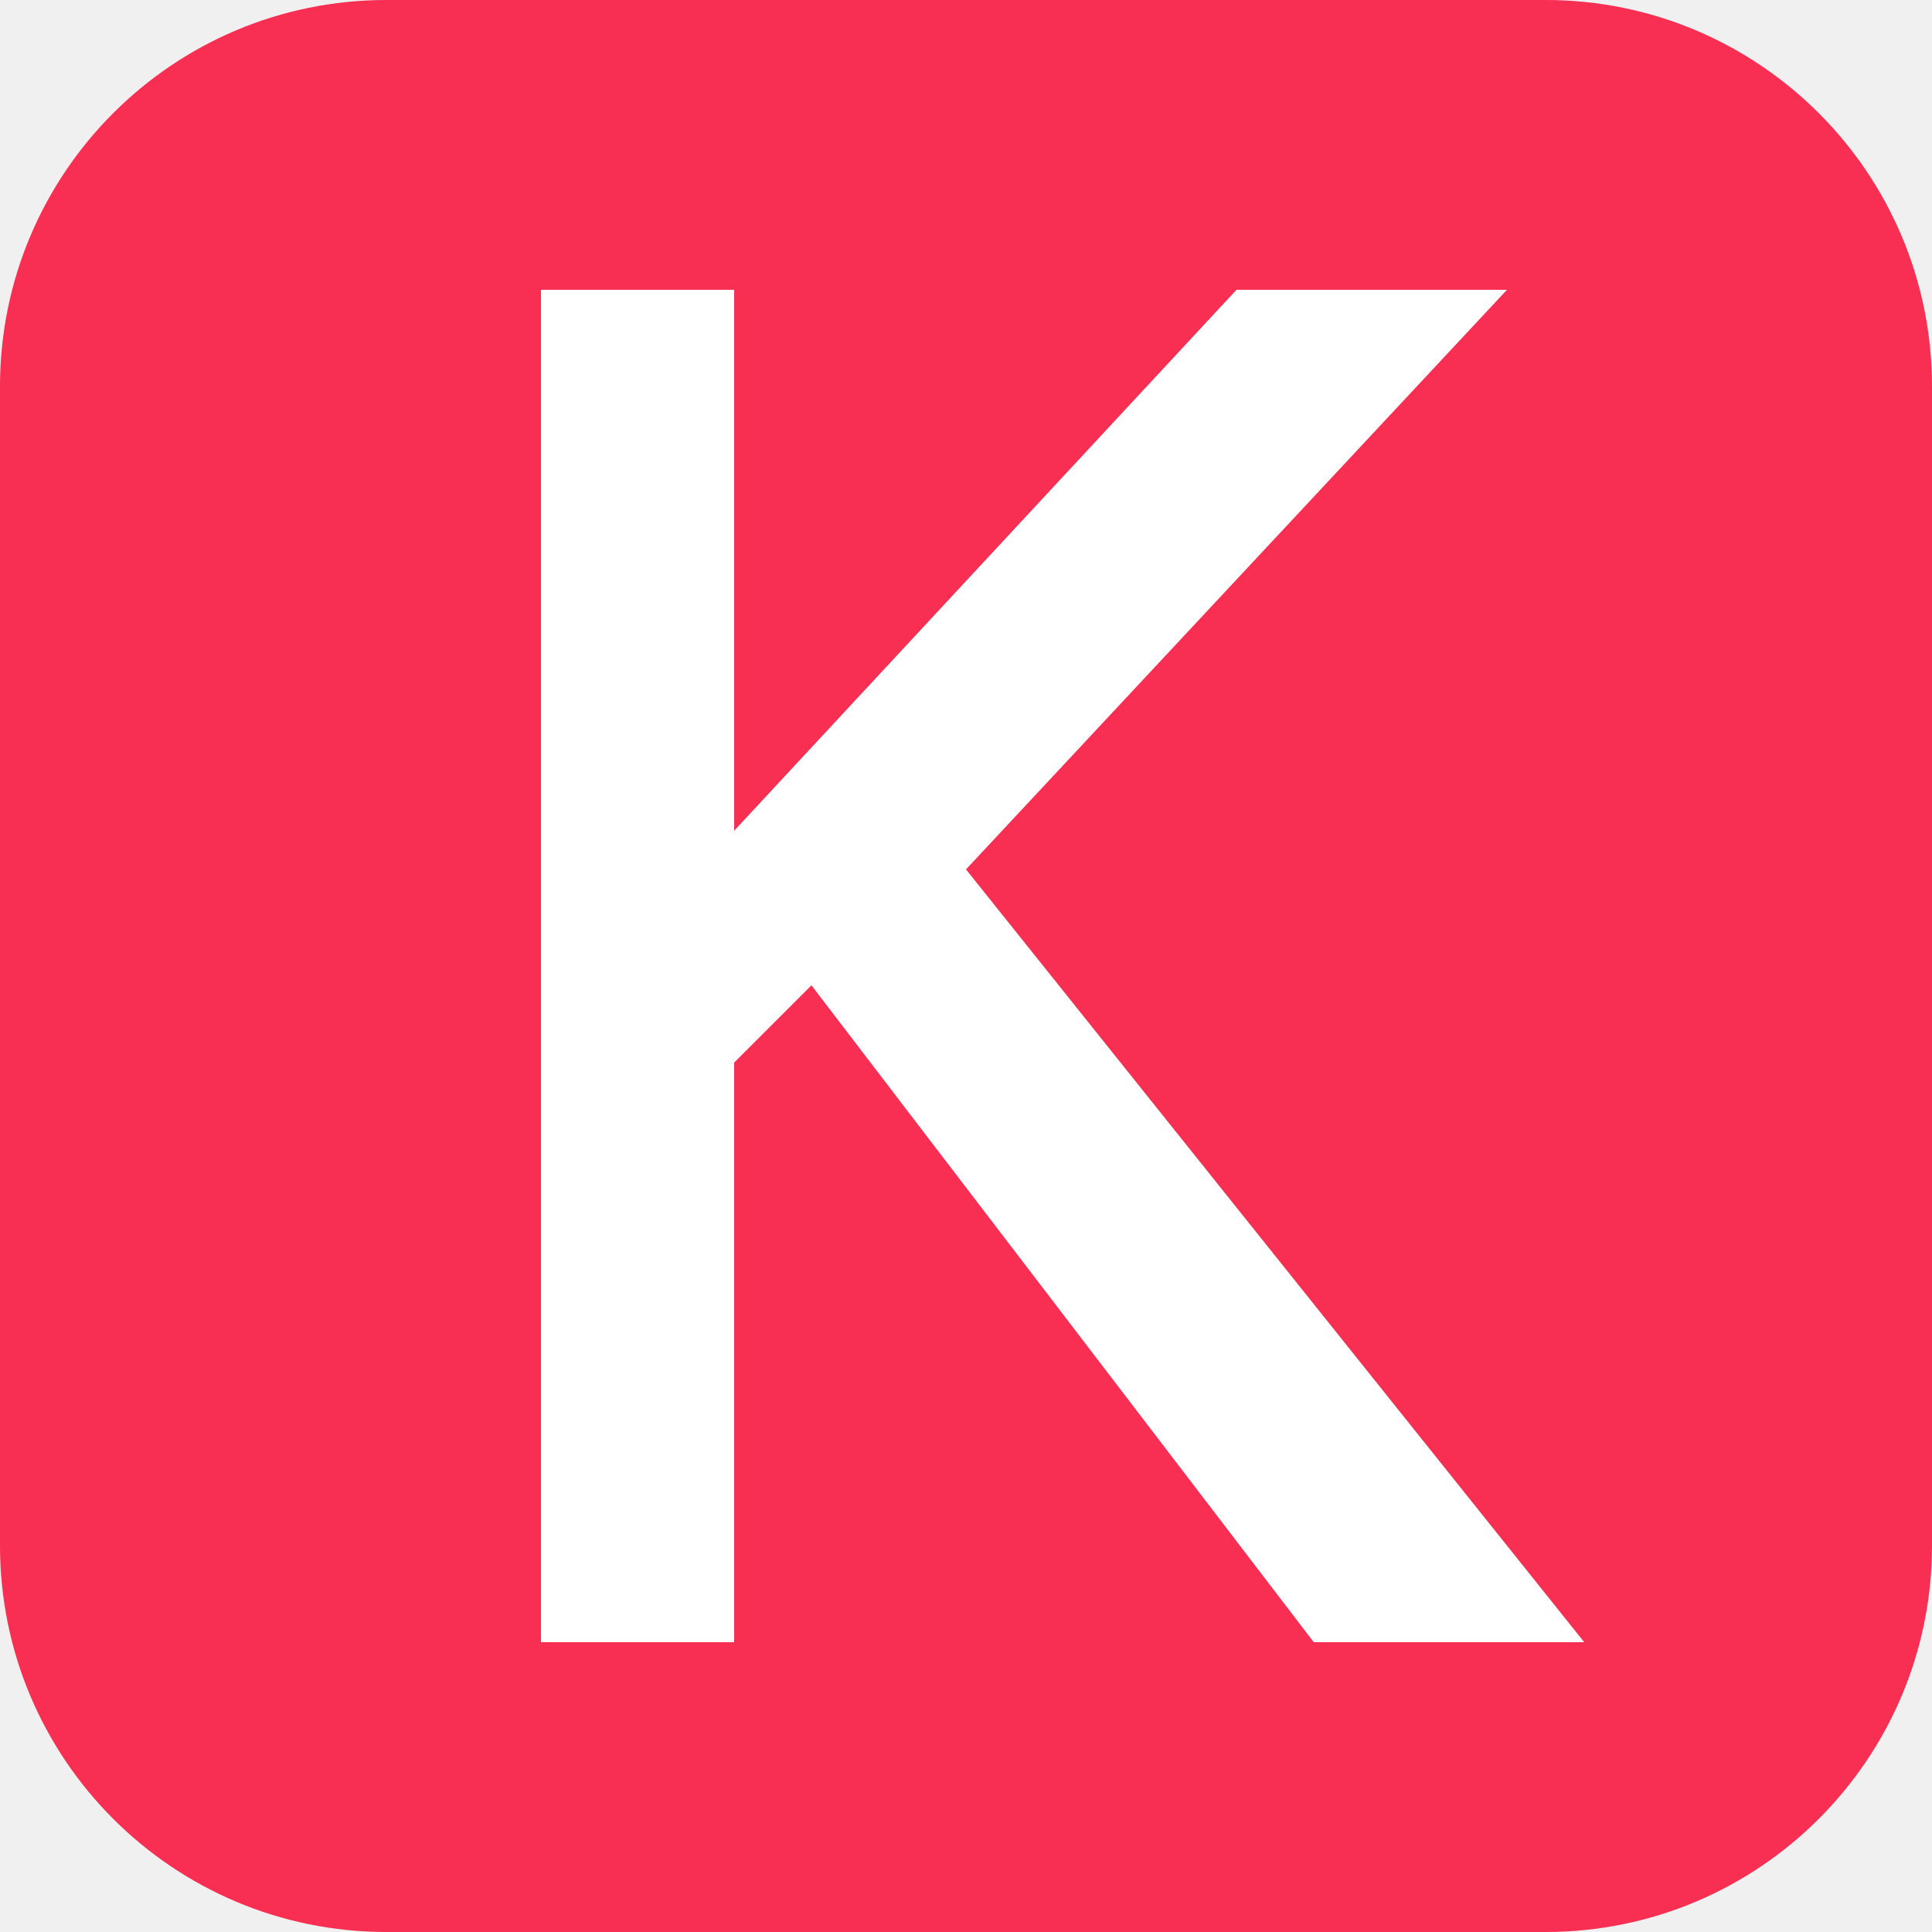
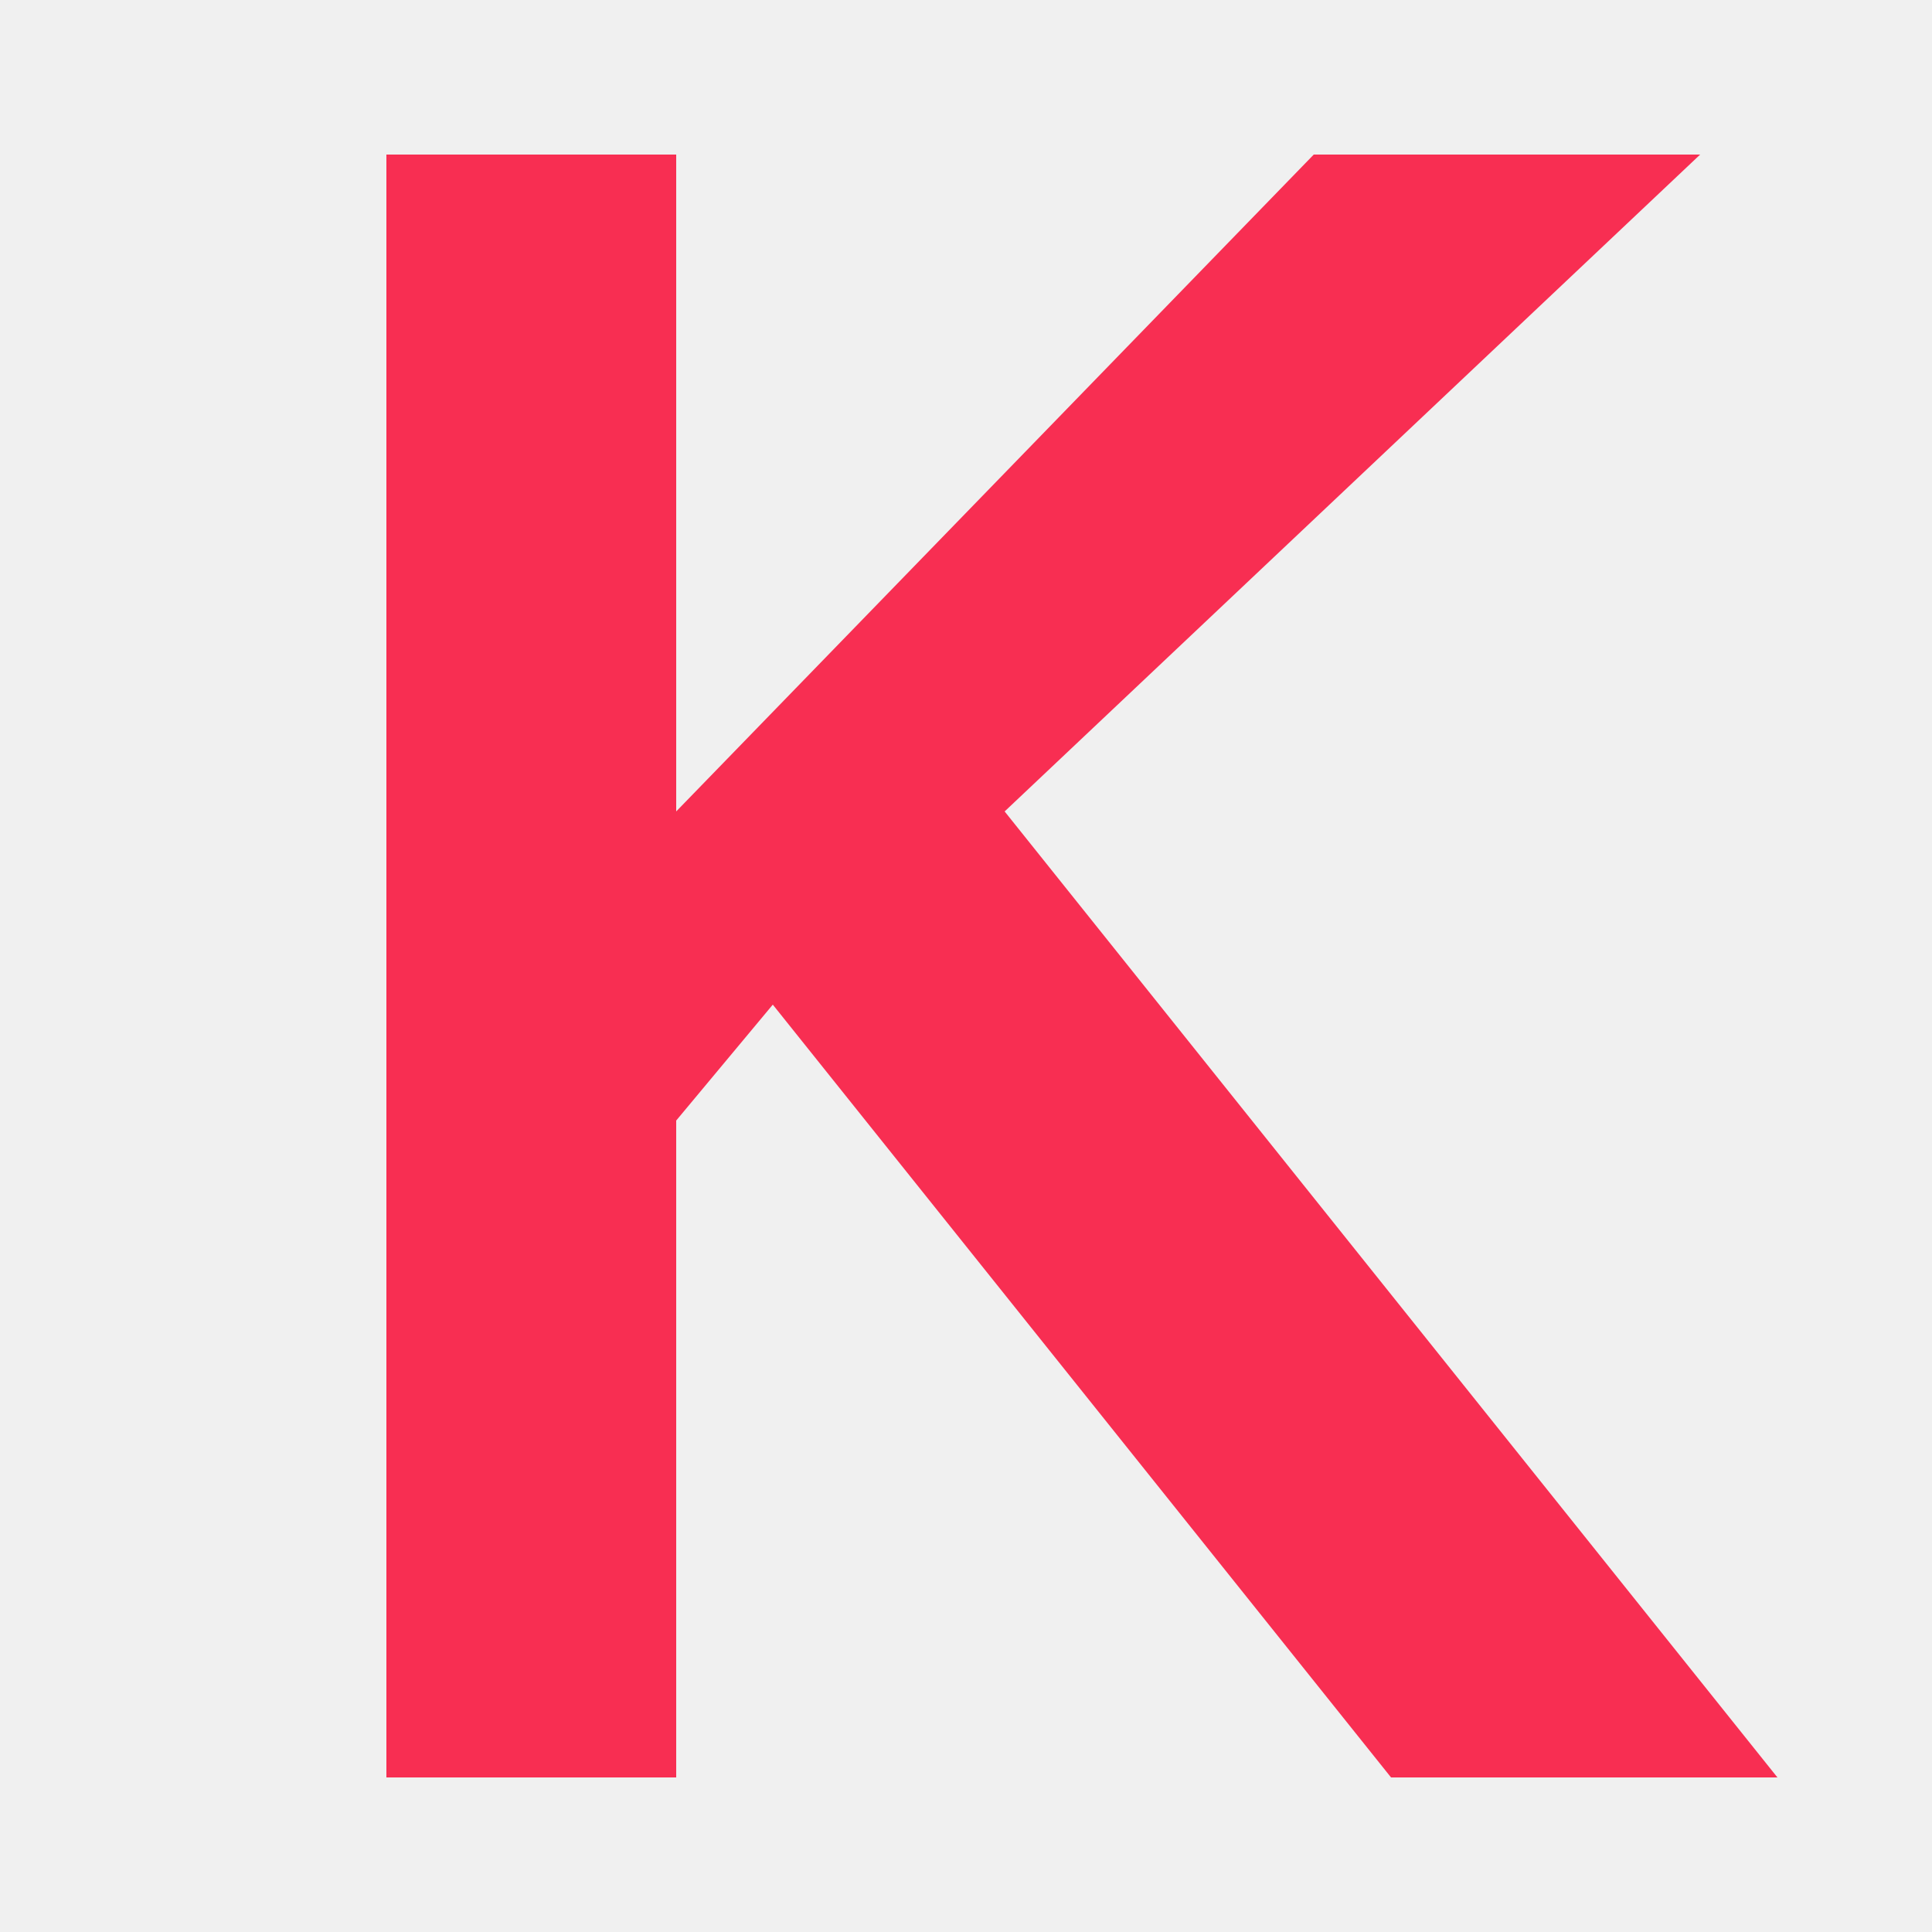
<svg xmlns="http://www.w3.org/2000/svg" viewBox="0 0 100 100" width="100" height="100">
-   <rect x="0" y="0" width="100" height="100" rx="20" ry="20" fill="#F82E52" />
-   <path fill="#FFFFFF" d="M28 15 L28 85 L38 85 L38 55 L42 51 L68 85 L82 85 L50 45 L78 15 L64 15 L38 43 L38 15 Z" />
+   <path fill="#F82E52" d="M20 8 L20 92 L35 92 L35 58 L40 52 L72 92 L92 92 L52 42 L88 8 L68 8 L35 42 L35 8 Z" />
</svg>
